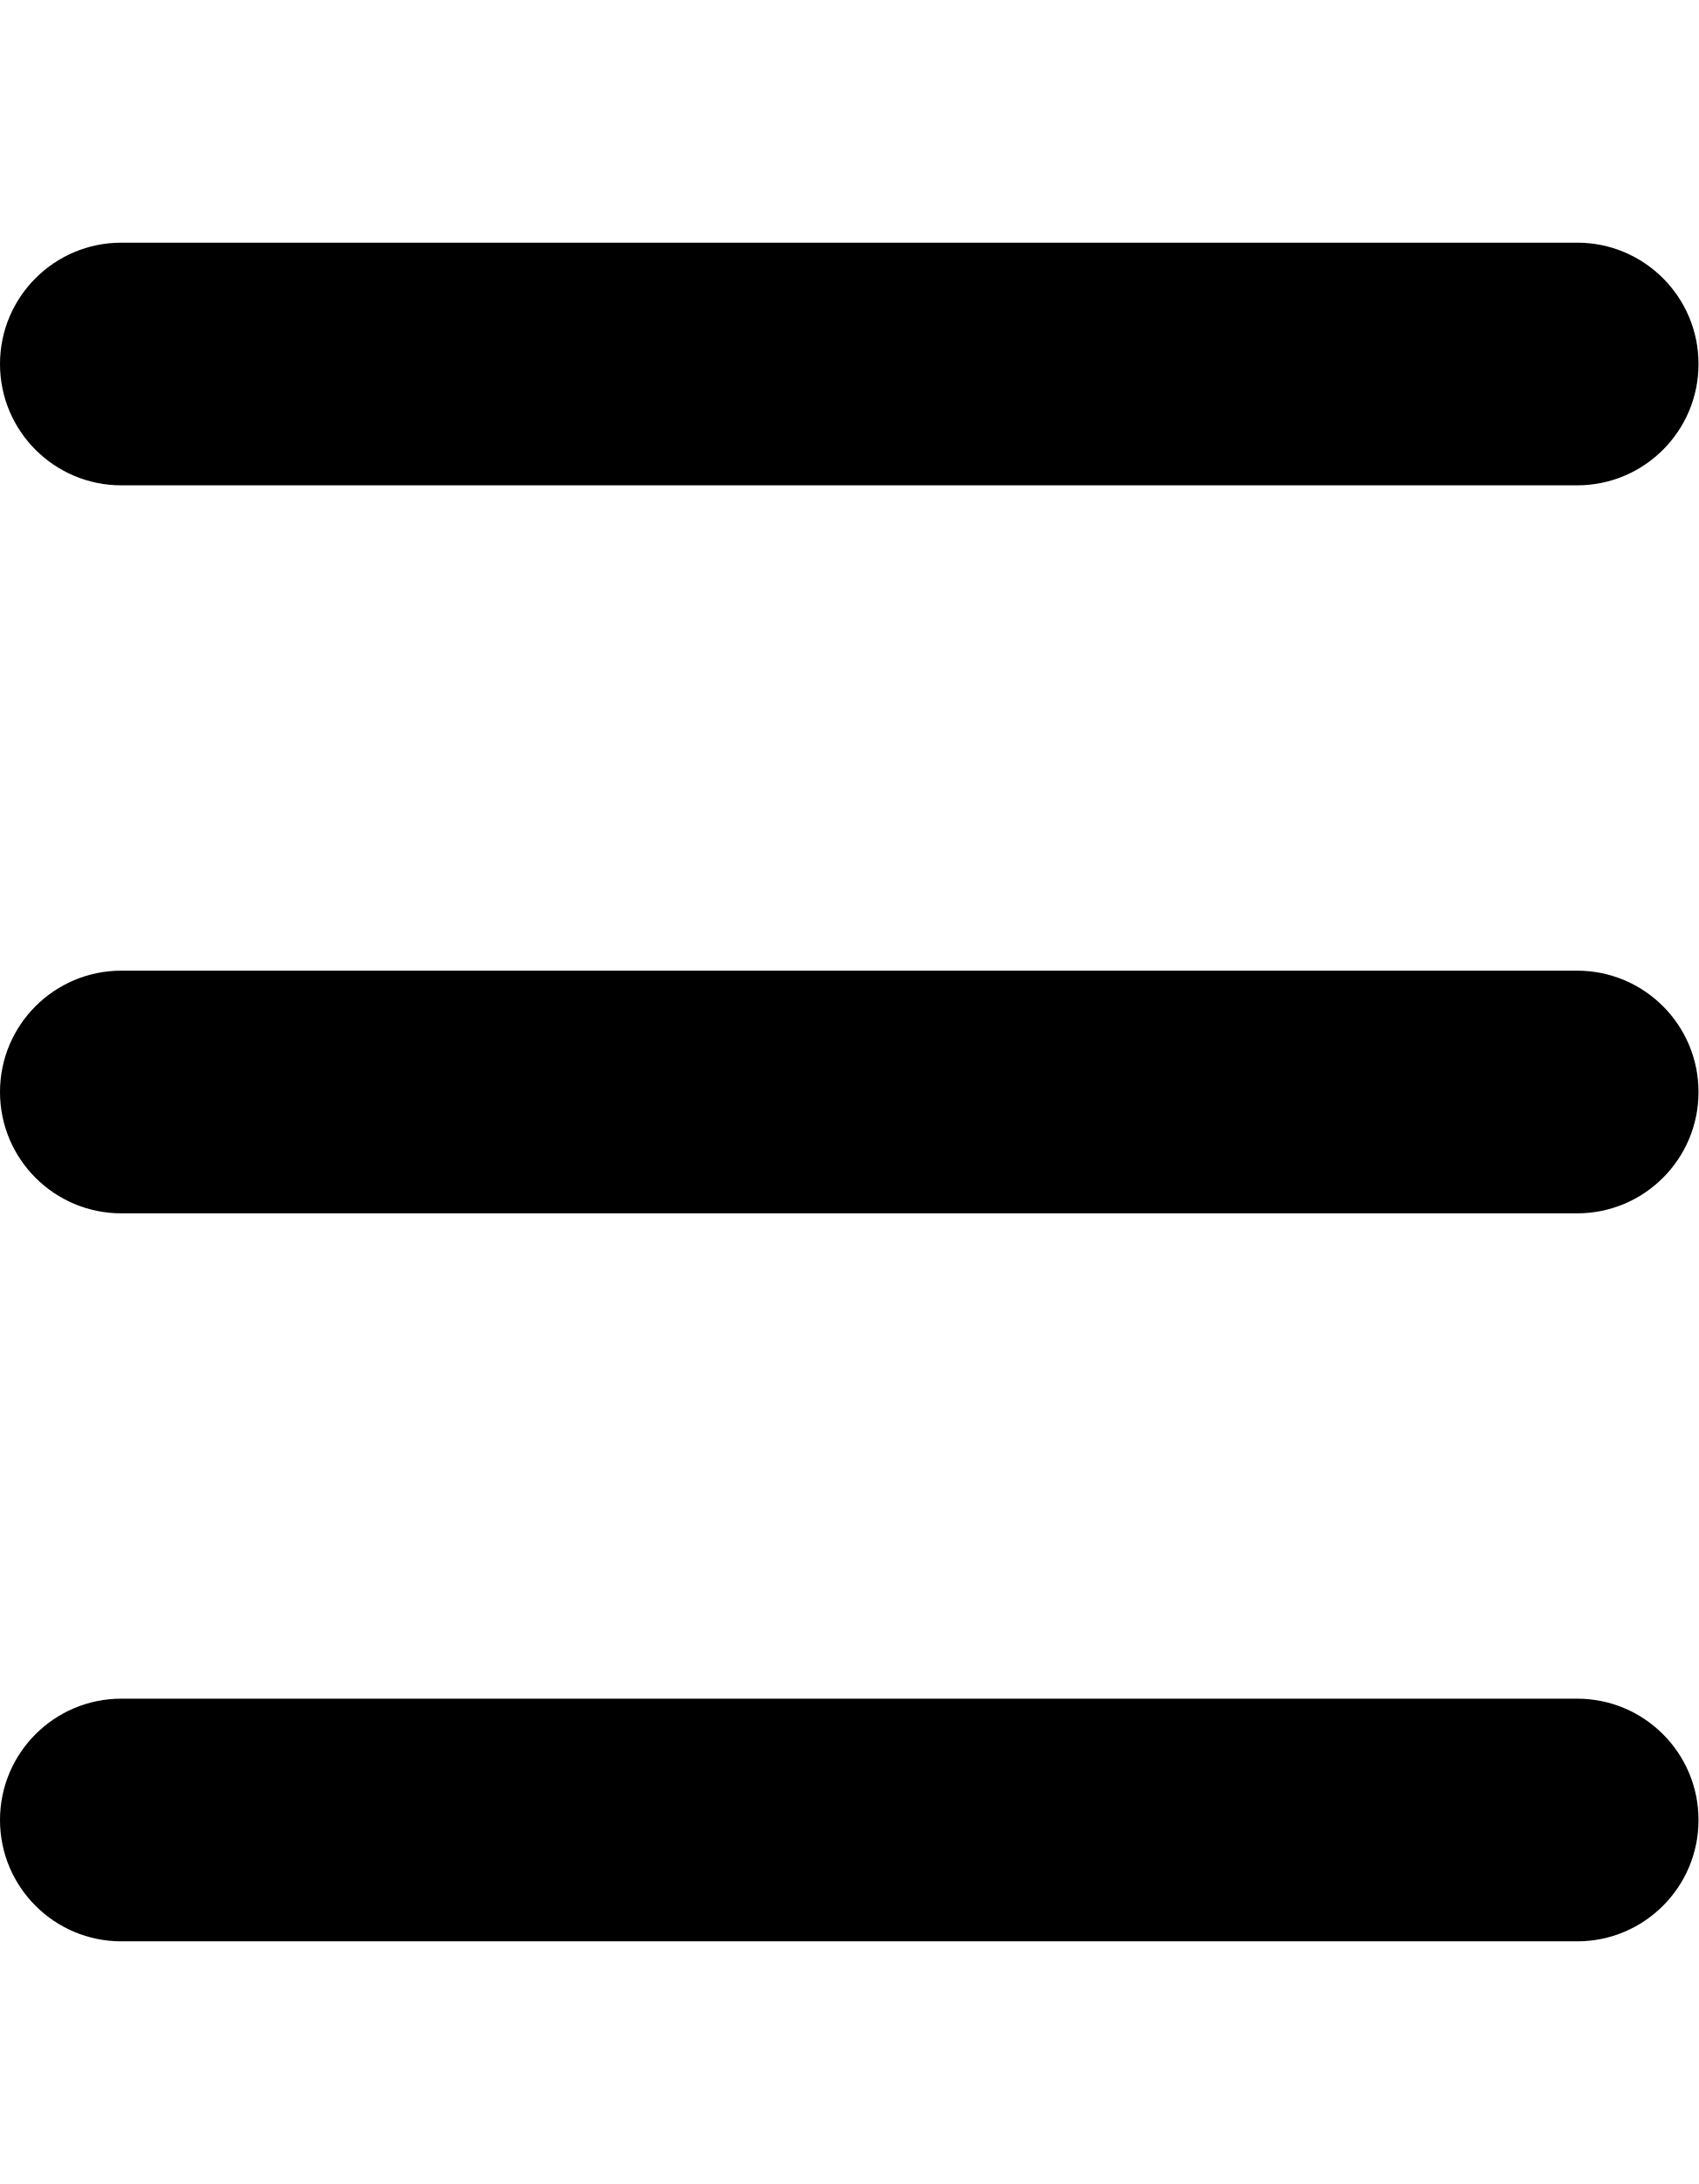
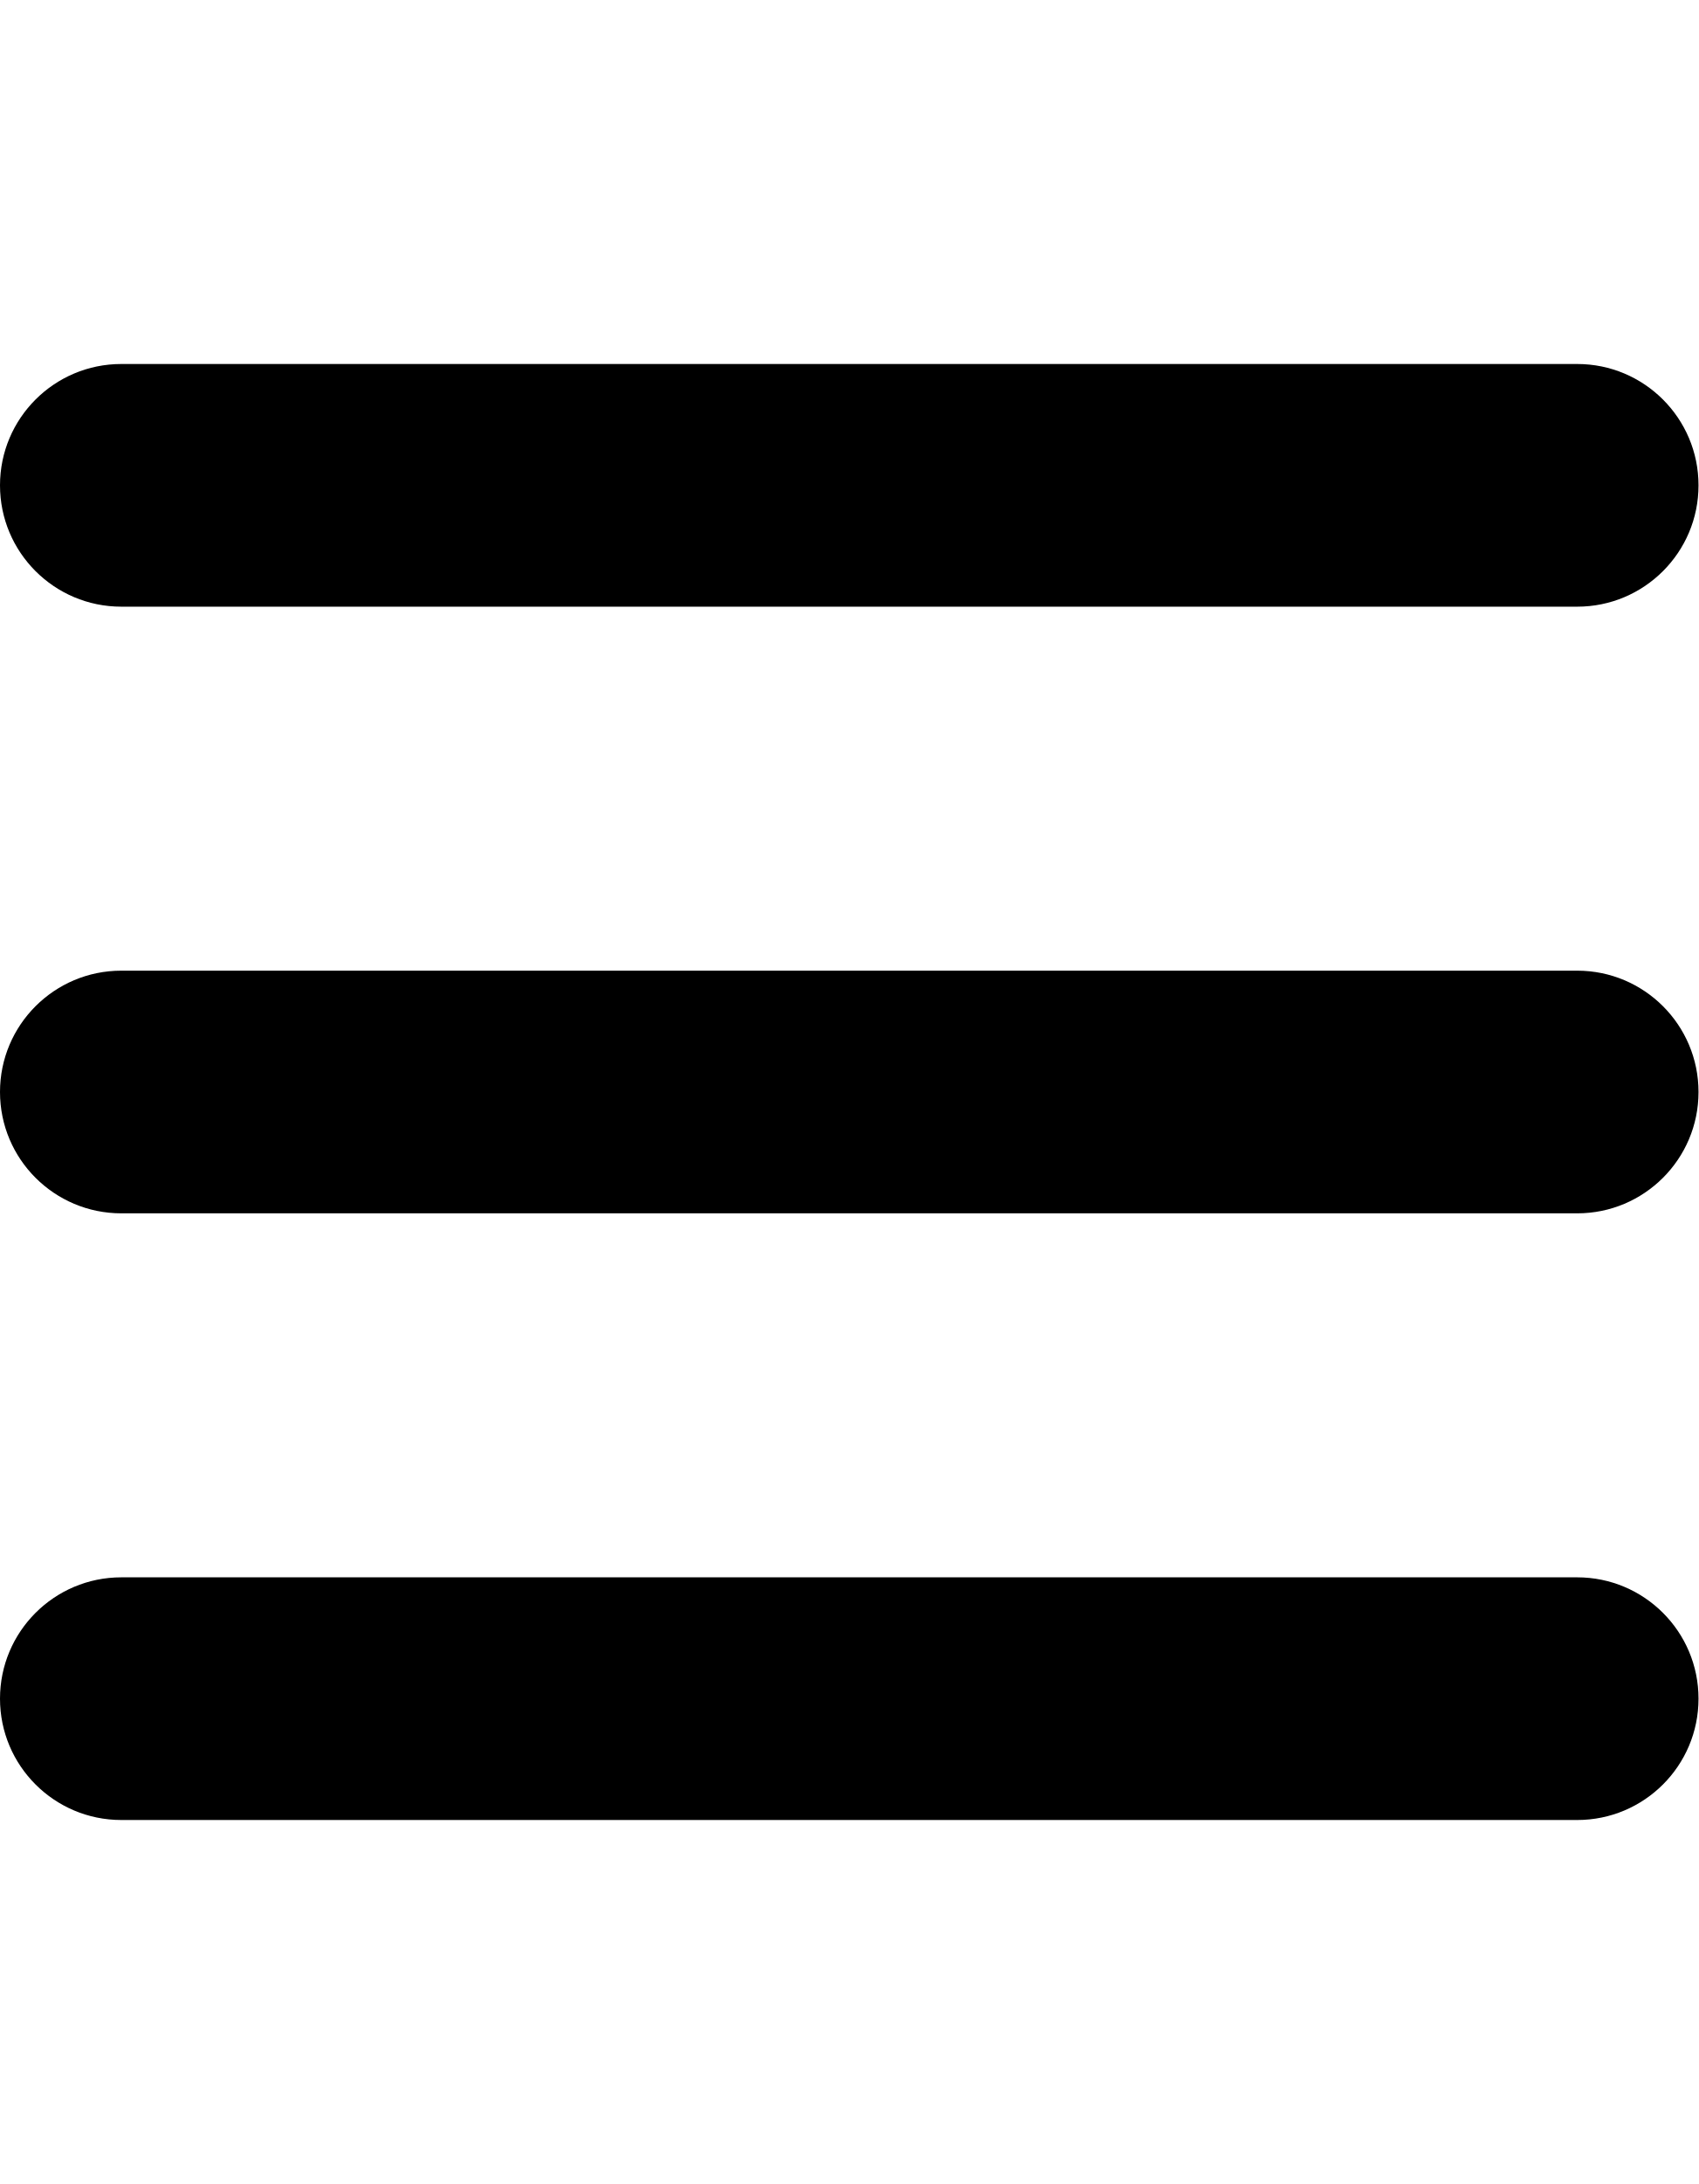
<svg xmlns="http://www.w3.org/2000/svg" version="1.1" viewBox="283.465 212.598 198.425 255.118" width="198.425" height="255.118">
  <defs />
-   <g id="Canvas_1" fill="none" stroke="none" stroke-opacity="1" fill-opacity="1" stroke-dasharray="none">
+   <g id="Canvas_1" stroke-opacity="1" stroke-dasharray="none" stroke="none" fill="none" fill-opacity="1">
    <g id="Canvas_1_Layer_1">
      <g id="Graphic_5" />
      <g id="Graphic_2">
-         <path d="M 297.638 240.945 L 467.717 240.945 C 475.544 240.945 481.89 247.29 481.89 255.118 L 481.89 255.118 C 481.89 262.946 475.544 269.291 467.717 269.291 L 297.638 269.291 C 289.81 269.291 283.465 262.946 283.465 255.118 L 283.465 255.118 C 283.465 247.29 289.81 240.945 297.638 240.945 Z" fill="black" />
+         <path d="M 297.638 255.118 L 467.717 255.118 C 475.544 255.118 481.89 261.464 481.89 269.291 L 481.89 269.291 C 481.89 277.119 475.544 283.465 467.717 283.465 L 297.638 283.465 C 289.81 283.465 283.465 277.119 283.465 269.291 L 283.465 269.291 C 283.465 261.464 289.81 255.118 297.638 255.118 Z" fill="black" />
      </g>
      <g id="Graphic_3">
        <path d="M 297.638 325.984 L 467.717 325.984 C 475.544 325.984 481.89 332.33 481.89 340.157 L 481.89 340.158 C 481.89 347.985 475.544 354.331 467.717 354.331 L 297.638 354.331 C 289.81 354.331 283.465 347.985 283.465 340.158 L 283.465 340.157 C 283.465 332.33 289.81 325.984 297.638 325.984 Z" fill="black" />
      </g>
      <g id="Graphic_4">
-         <path d="M 297.638 411.024 L 467.717 411.024 C 475.544 411.024 481.89 417.369 481.89 425.197 L 481.89 425.197 C 481.89 433.025 475.544 439.37 467.717 439.37 L 297.638 439.37 C 289.81 439.37 283.465 433.025 283.465 425.197 L 283.465 425.197 C 283.465 417.369 289.81 411.024 297.638 411.024 Z" fill="black" />
+         <path d="M 297.638 396.85 L 467.717 396.85 C 475.544 396.85 481.89 403.196 481.89 411.024 L 481.89 411.024 C 481.89 418.851 475.544 425.197 467.717 425.197 L 297.638 425.197 C 289.81 425.197 283.465 418.851 283.465 411.024 L 283.465 411.024 C 283.465 403.196 289.81 396.85 297.638 396.85 Z" fill="black" />
      </g>
    </g>
  </g>
</svg>
